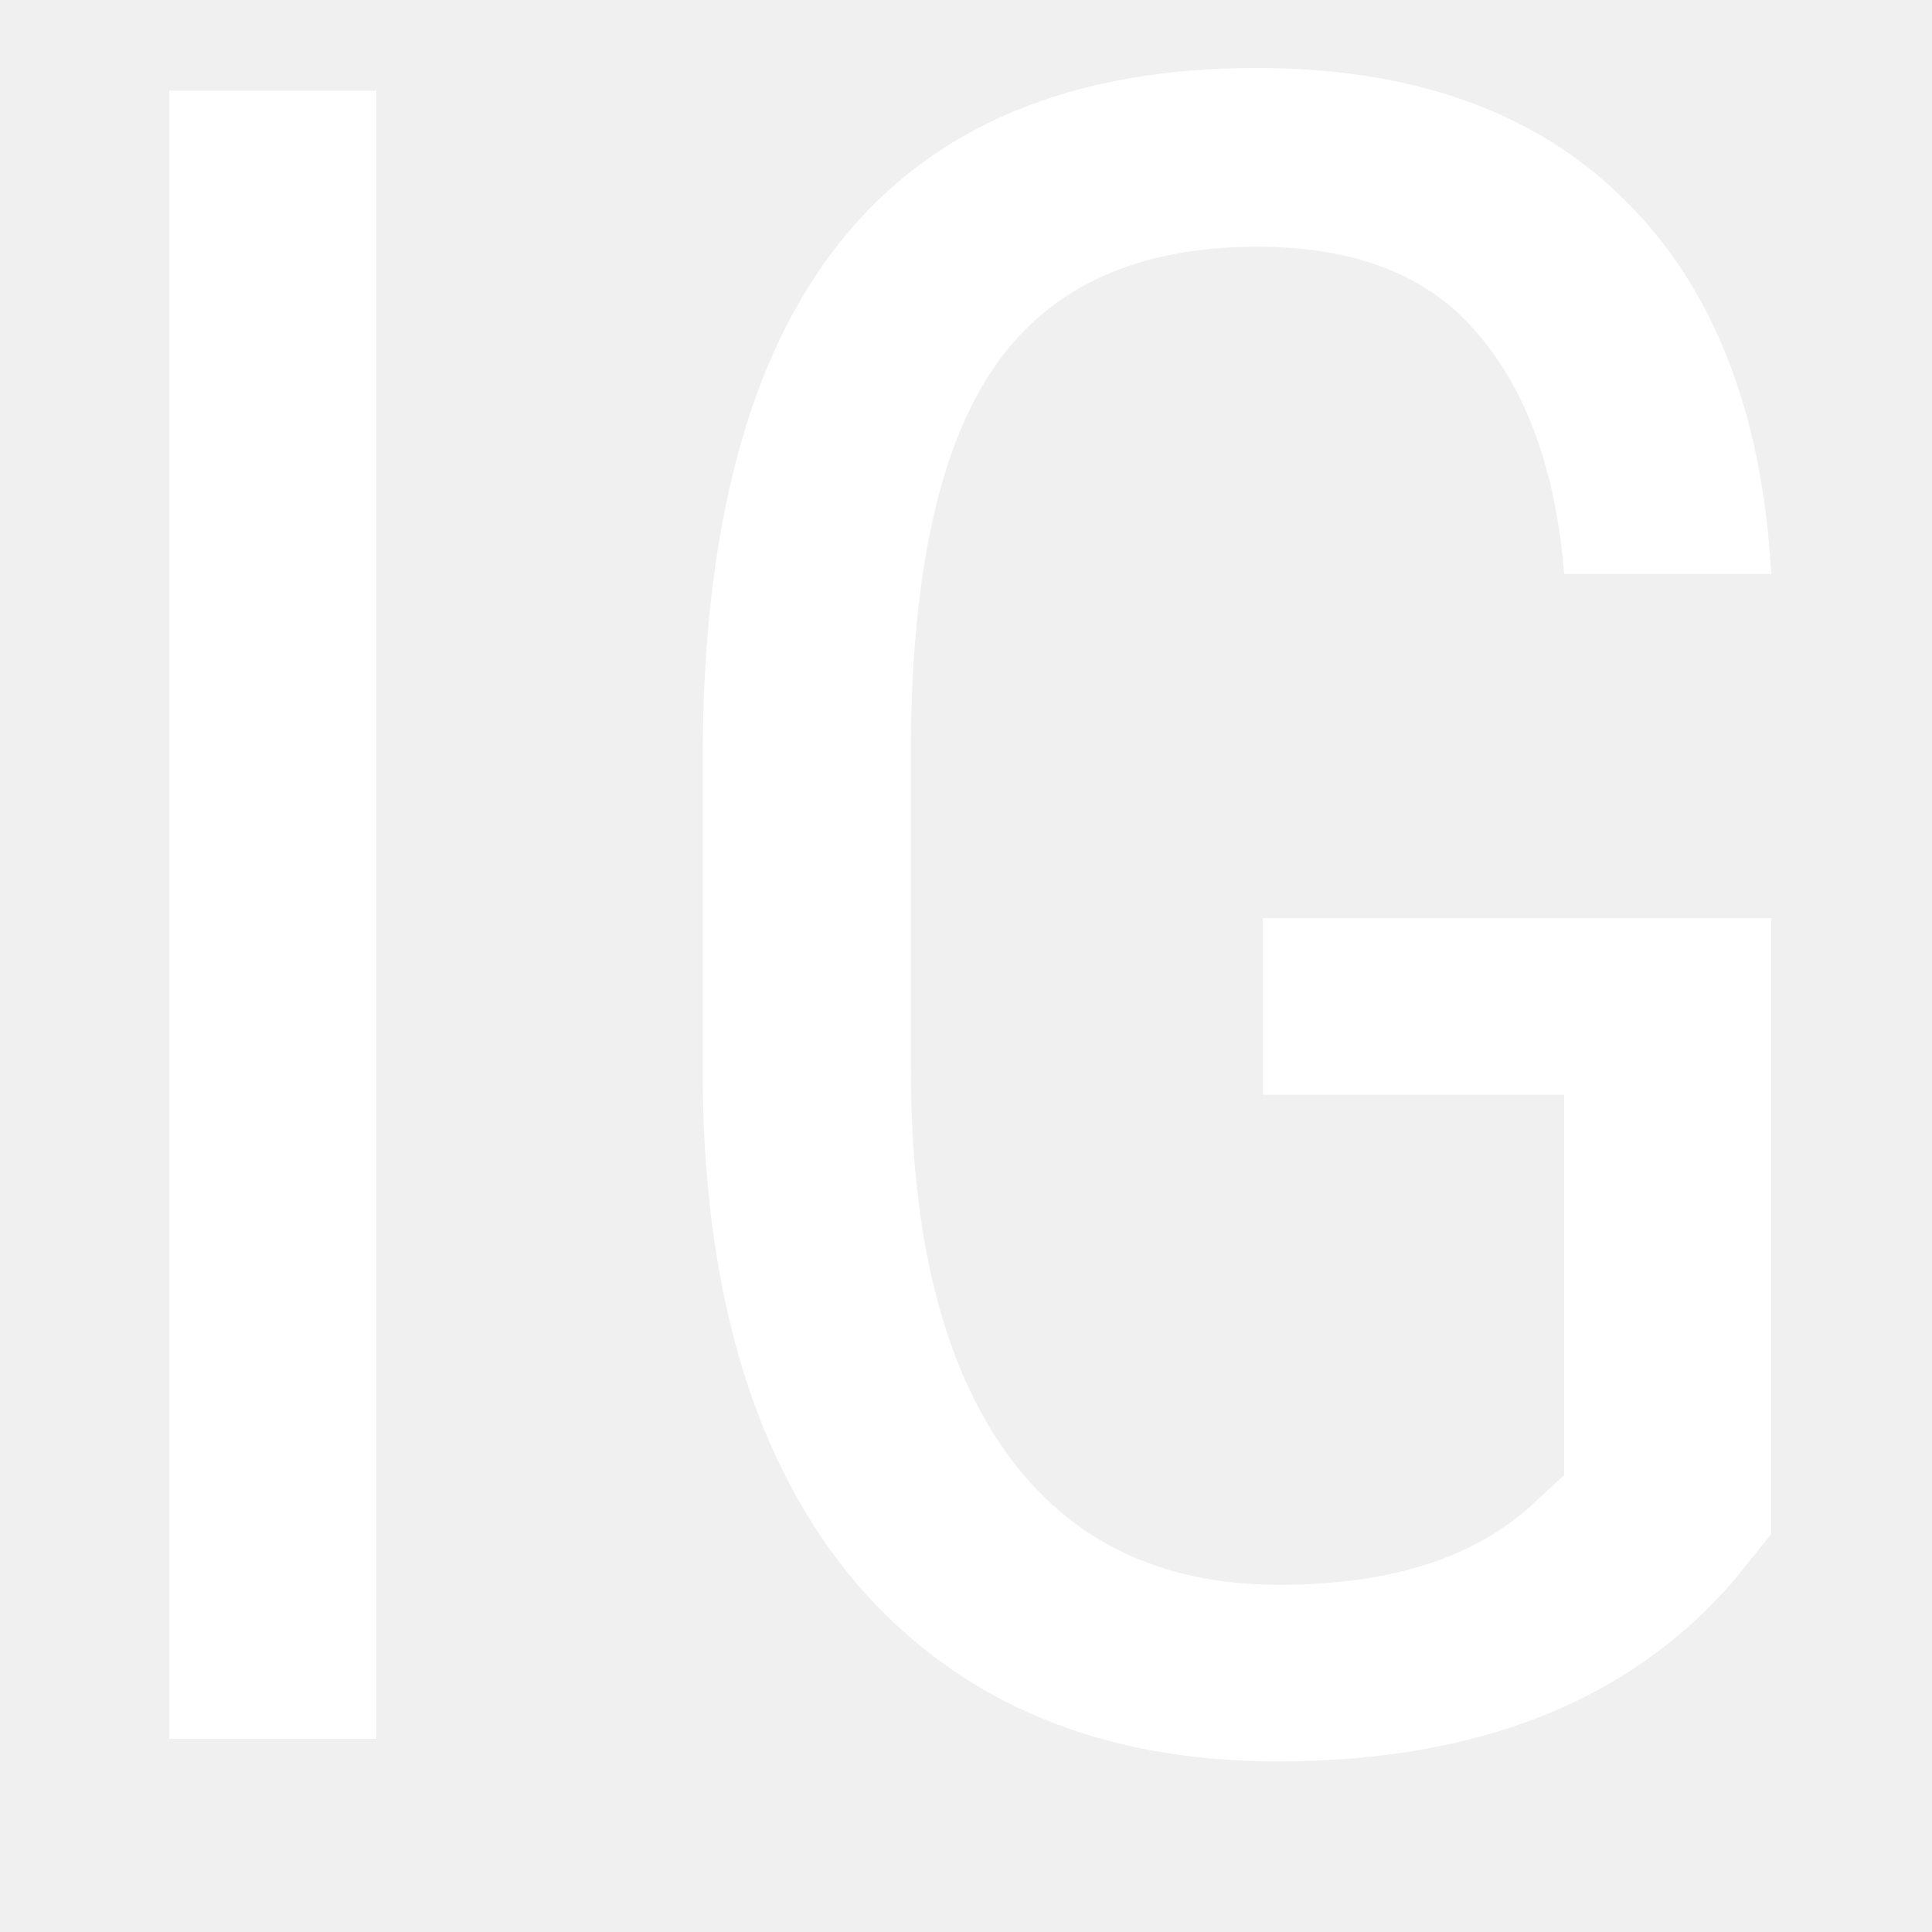
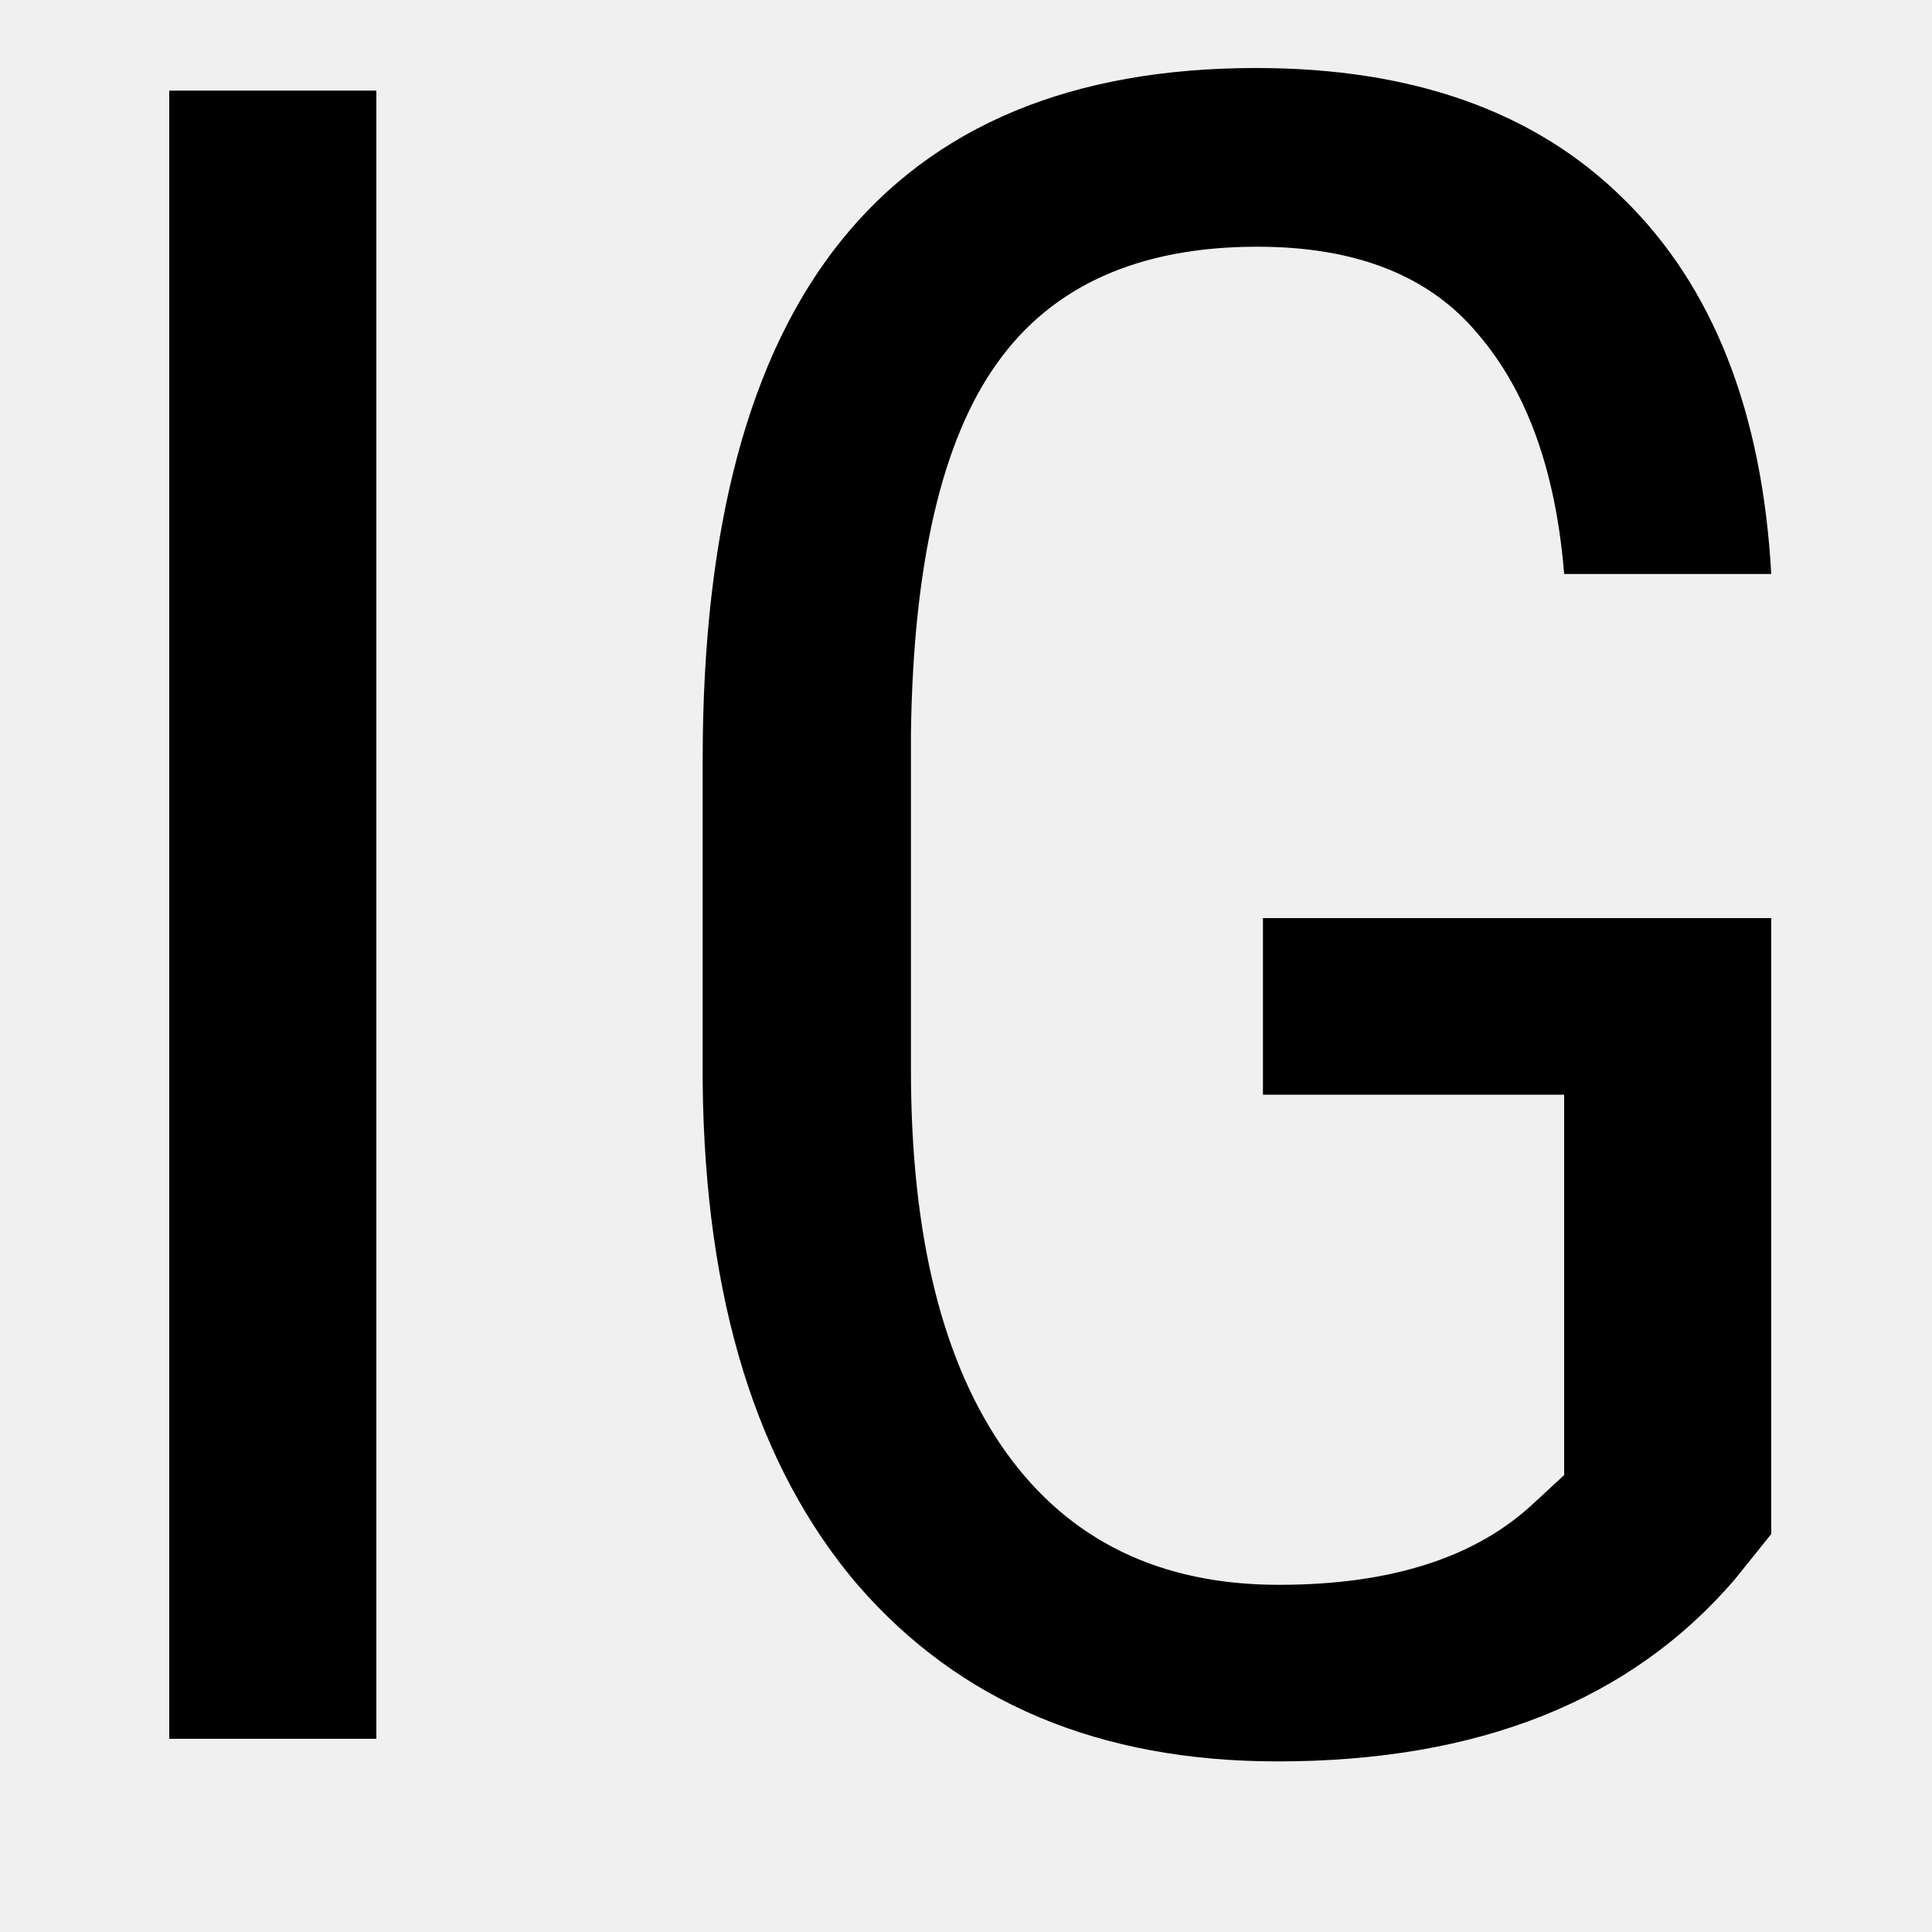
<svg xmlns="http://www.w3.org/2000/svg" width="10" height="10" fill="none">
-   <path d="M1.95 9H.876V.469h1.072V9zm7.218-1.06l-.188.234c-.539.629-1.328.943-2.367.943-.922 0-1.646-.305-2.174-.914-.523-.613-.79-1.478-.802-2.596V3.932c0-1.196.238-2.09.715-2.684.48-.598 1.197-.896 2.15-.896.812 0 1.447.226 1.904.68.461.452.715 1.099.762 1.939H8.096c-.043-.532-.192-.946-.446-1.242-.25-.301-.63-.452-1.142-.452-.613 0-1.063.202-1.348.604-.285.398-.433 1.037-.445 1.916v1.74c0 .86.164 1.52.492 1.98.328.458.799.686 1.412.686.578 0 1.018-.14 1.319-.422l.158-.146V5.666H6.537v-.914h2.631v3.187z" fill="#fff" />
+   <path d="M1.95 9H.876V.469h1.072V9zm7.218-1.06l-.188.234c-.539.629-1.328.943-2.367.943-.922 0-1.646-.305-2.174-.914-.523-.613-.79-1.478-.802-2.596V3.932c0-1.196.238-2.09.715-2.684.48-.598 1.197-.896 2.15-.896.812 0 1.447.226 1.904.68.461.452.715 1.099.762 1.939H8.096c-.043-.532-.192-.946-.446-1.242-.25-.301-.63-.452-1.142-.452-.613 0-1.063.202-1.348.604-.285.398-.433 1.037-.445 1.916v1.74c0 .86.164 1.52.492 1.98.328.458.799.686 1.412.686.578 0 1.018-.14 1.319-.422l.158-.146V5.666H6.537v-.914h2.631v3.187z" fill="currentColor" />
</svg>
